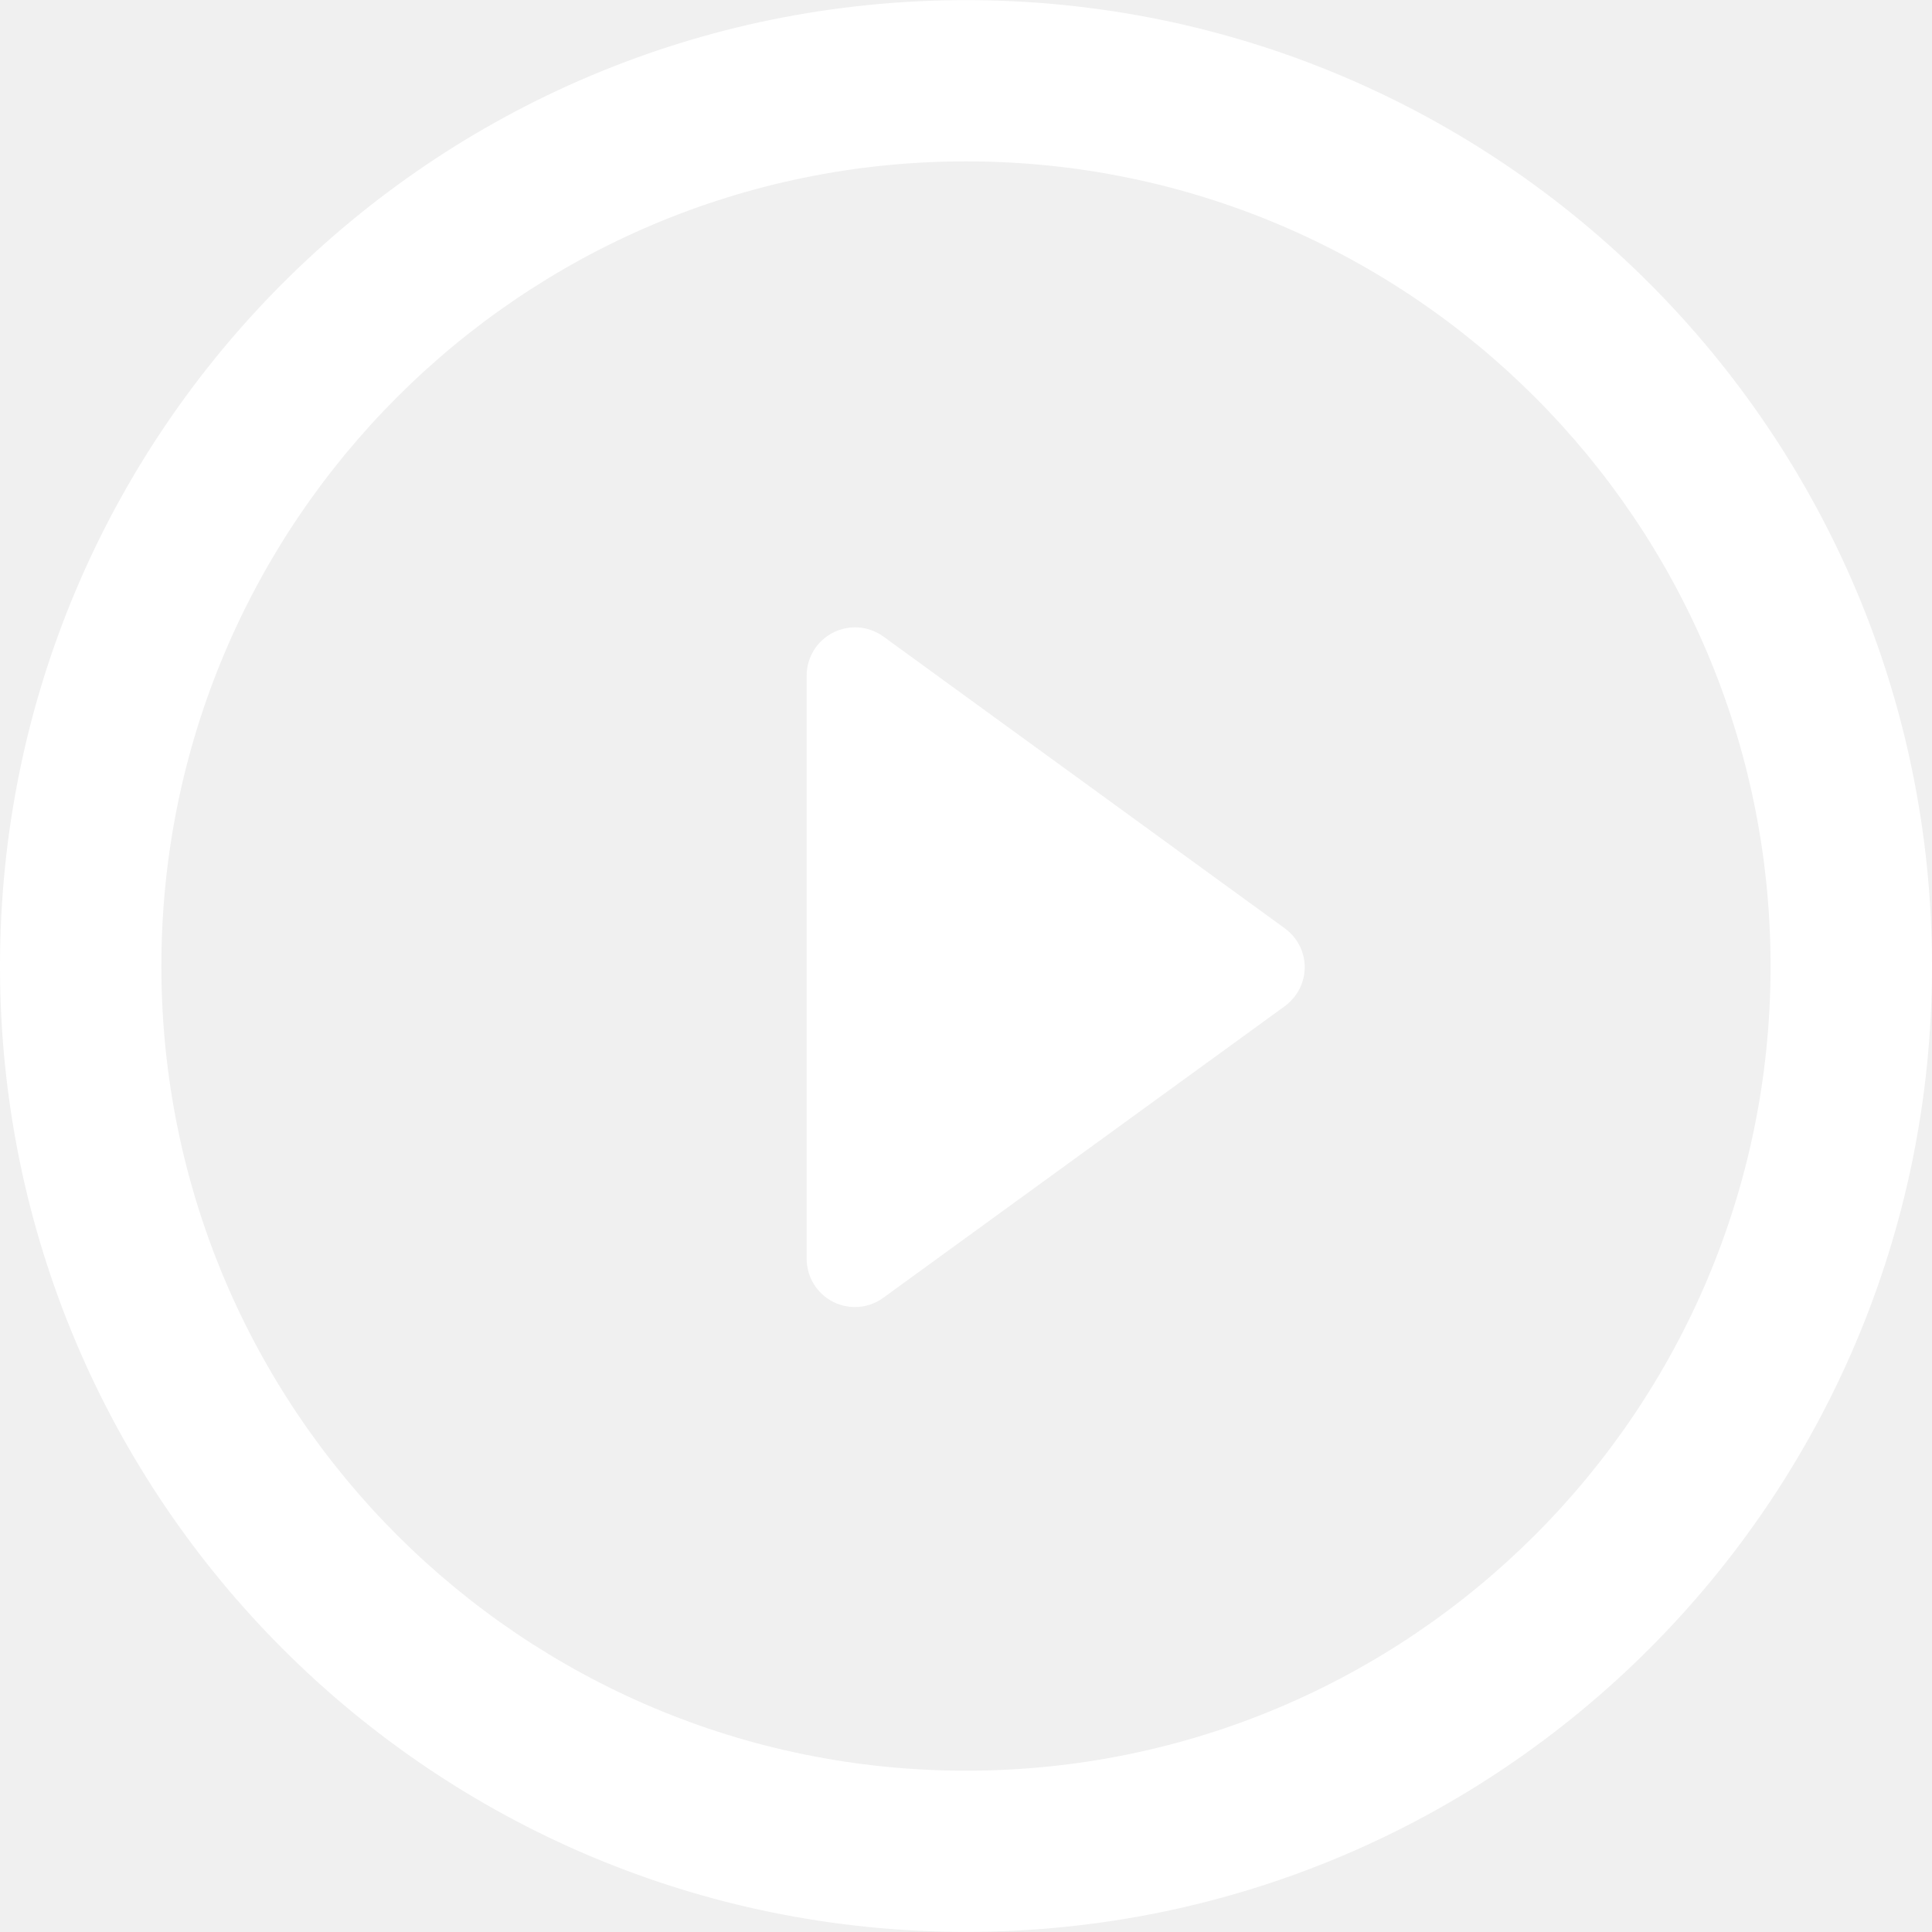
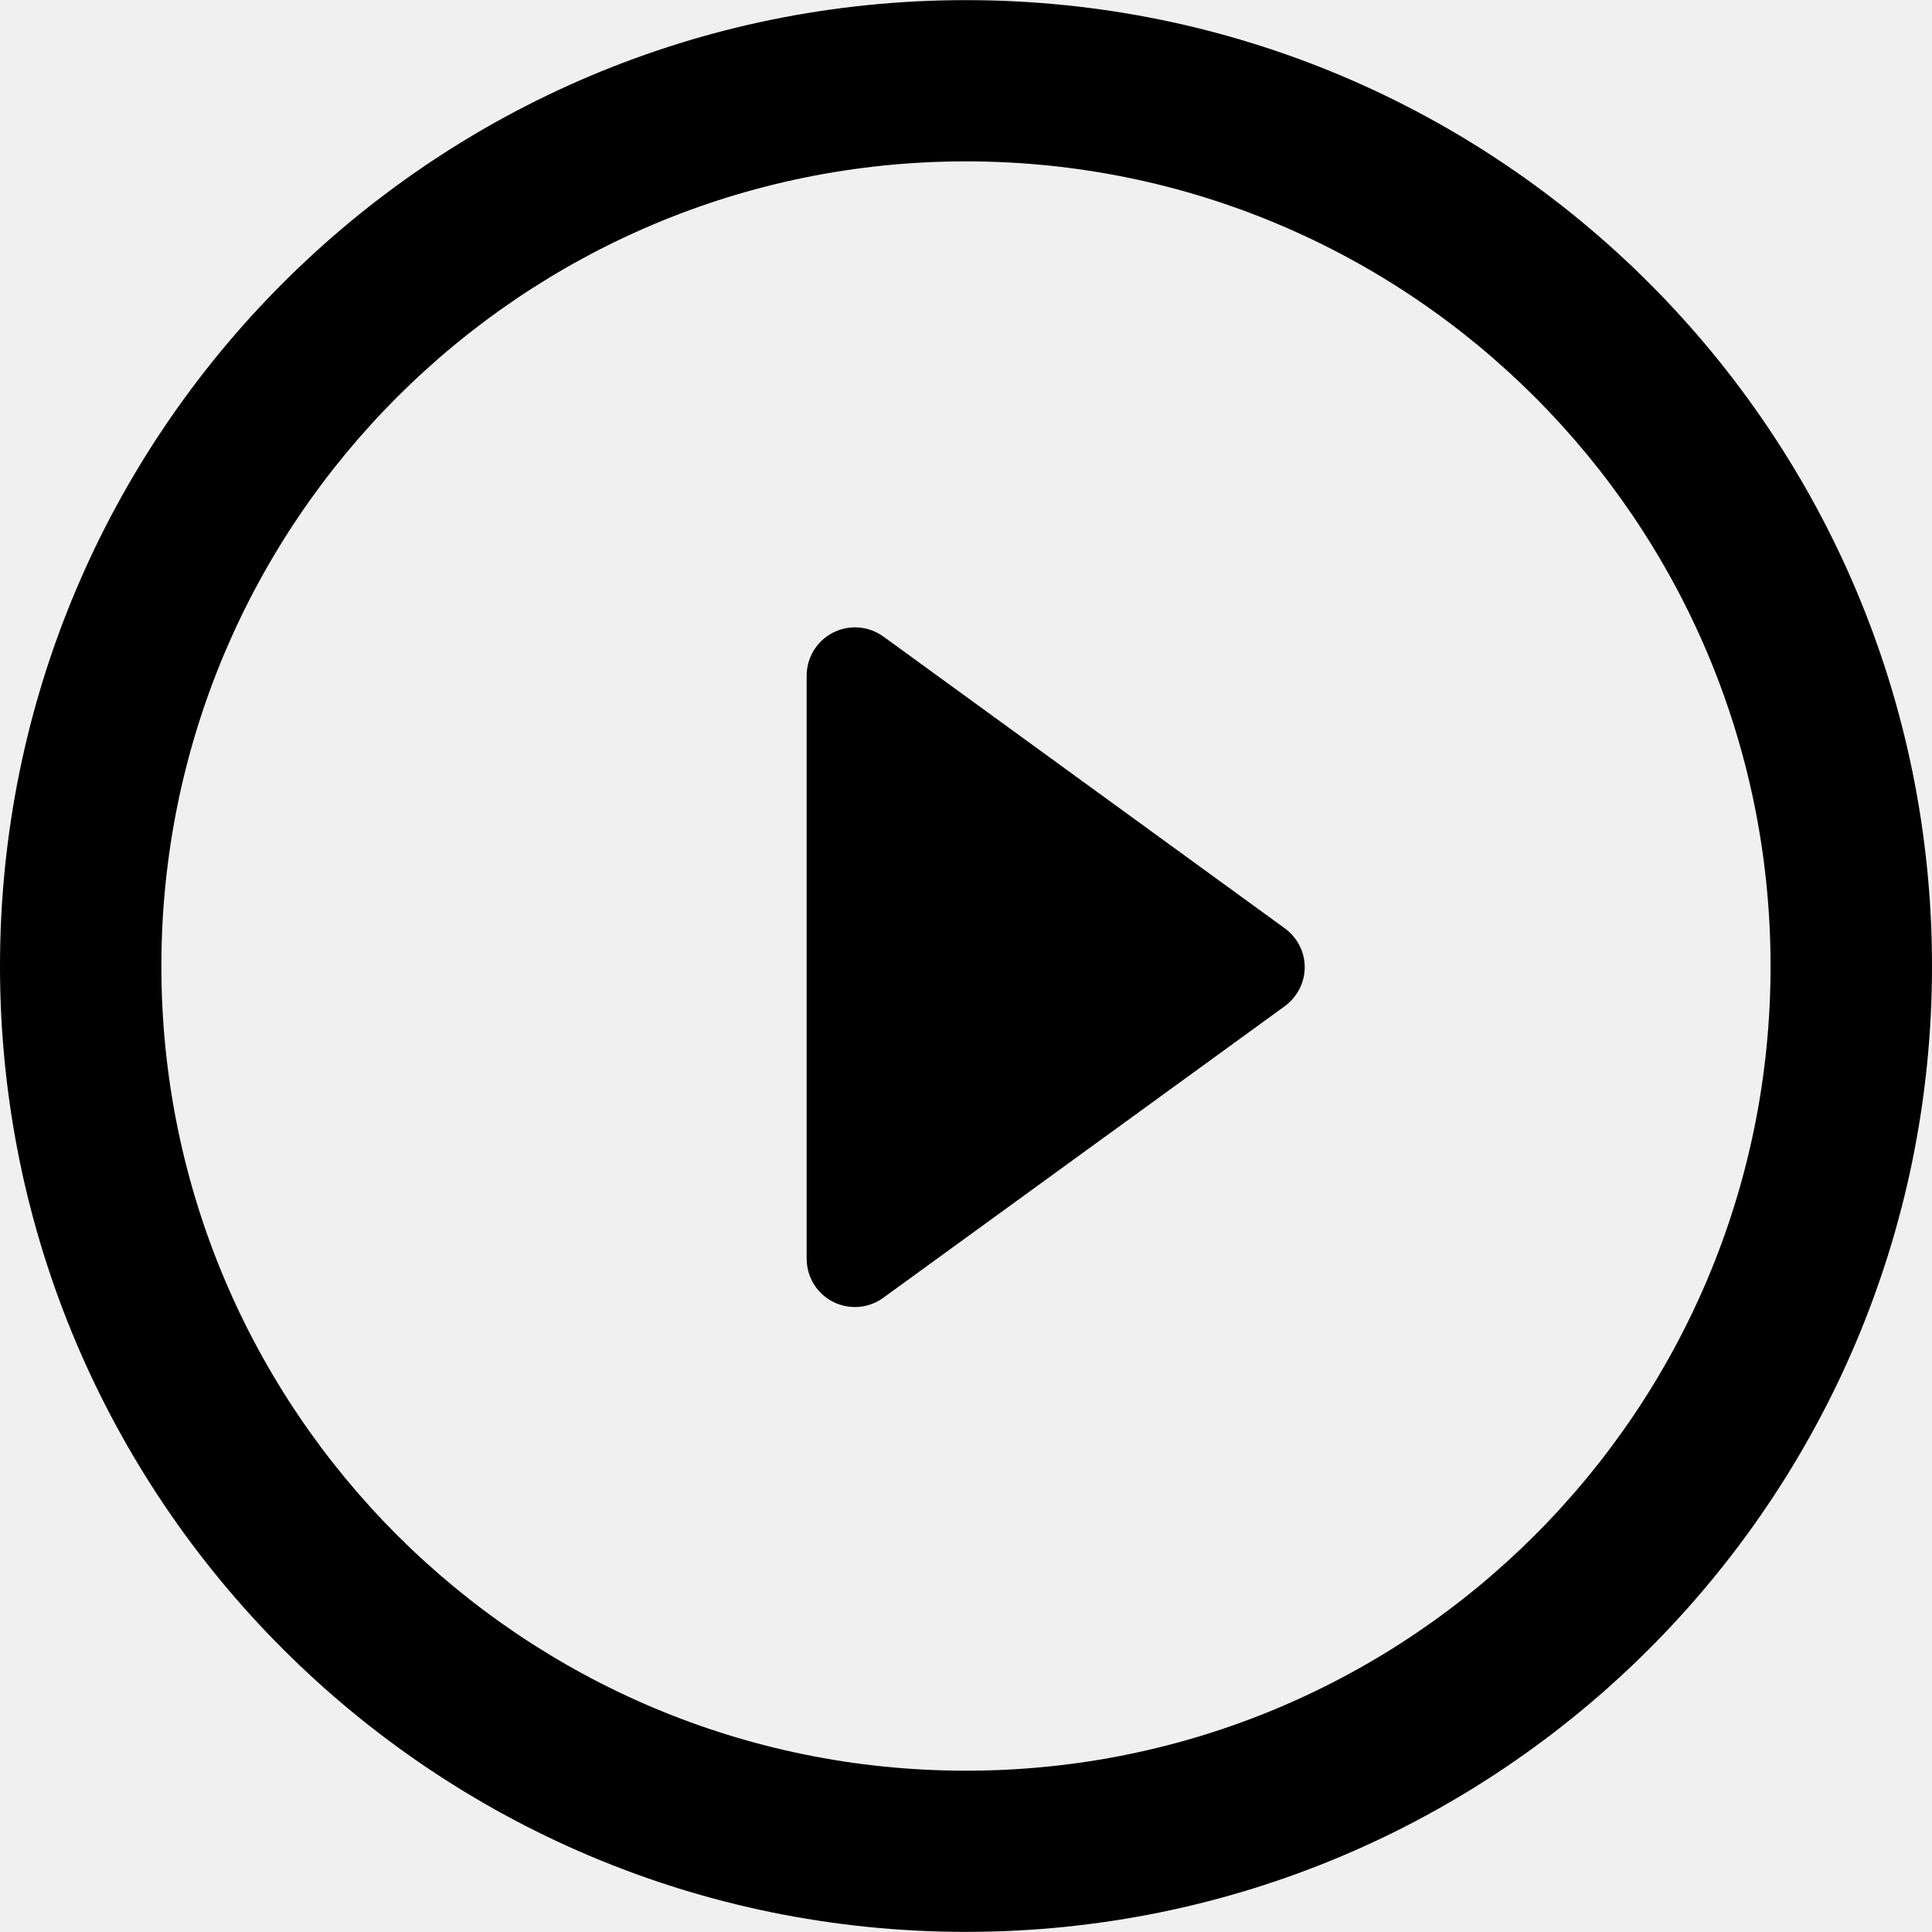
<svg xmlns="http://www.w3.org/2000/svg" version="1.1" width="512" height="512" x="0" y="0" viewBox="0 0 30.051 30.051" style="enable-background:new 0 0 512 512" xml:space="preserve" class="">
  <g>
-     <path d="M19.982,14.438l-6.24-4.536c-0.229-0.166-0.533-0.191-0.784-0.062c-0.253,0.128-0.411,0.388-0.411,0.669v9.069   c0,0.284,0.158,0.543,0.411,0.671c0.107,0.054,0.224,0.081,0.342,0.081c0.154,0,0.31-0.049,0.442-0.146l6.24-4.532   c0.197-0.145,0.312-0.369,0.312-0.607C20.295,14.803,20.177,14.58,19.982,14.438z" fill="#ffffff" data-original="#000000" style="" class="" />
-     <path d="M15.026,0.002C6.726,0.002,0,6.728,0,15.028c0,8.297,6.726,15.021,15.026,15.021c8.298,0,15.025-6.725,15.025-15.021   C30.052,6.728,23.324,0.002,15.026,0.002z M15.026,27.542c-6.912,0-12.516-5.601-12.516-12.514c0-6.91,5.604-12.518,12.516-12.518   c6.911,0,12.514,5.607,12.514,12.518C27.541,21.941,21.937,27.542,15.026,27.542z" fill="#ffffff" data-original="#000000" style="" class="" />
+     <path d="M19.982,14.438l-6.24-4.536c-0.229-0.166-0.533-0.191-0.784-0.062c-0.253,0.128-0.411,0.388-0.411,0.669v9.069   c0,0.284,0.158,0.543,0.411,0.671c0.107,0.054,0.224,0.081,0.342,0.081c0.154,0,0.31-0.049,0.442-0.146l6.24-4.532   c0.197-0.145,0.312-0.369,0.312-0.607C20.295,14.803,20.177,14.58,19.982,14.438z" fill="#000" data-original="#000000" style="" class="" />
+     <path d="M15.026,0.002C6.726,0.002,0,6.728,0,15.028c0,8.297,6.726,15.021,15.026,15.021c8.298,0,15.025-6.725,15.025-15.021   C30.052,6.728,23.324,0.002,15.026,0.002z M15.026,27.542c-6.912,0-12.516-5.601-12.516-12.514c0-6.91,5.604-12.518,12.516-12.518   c6.911,0,12.514,5.607,12.514,12.518C27.541,21.941,21.937,27.542,15.026,27.542z" fill="#000" data-original="#000000" style="" class="" />
  </g>
</svg>
